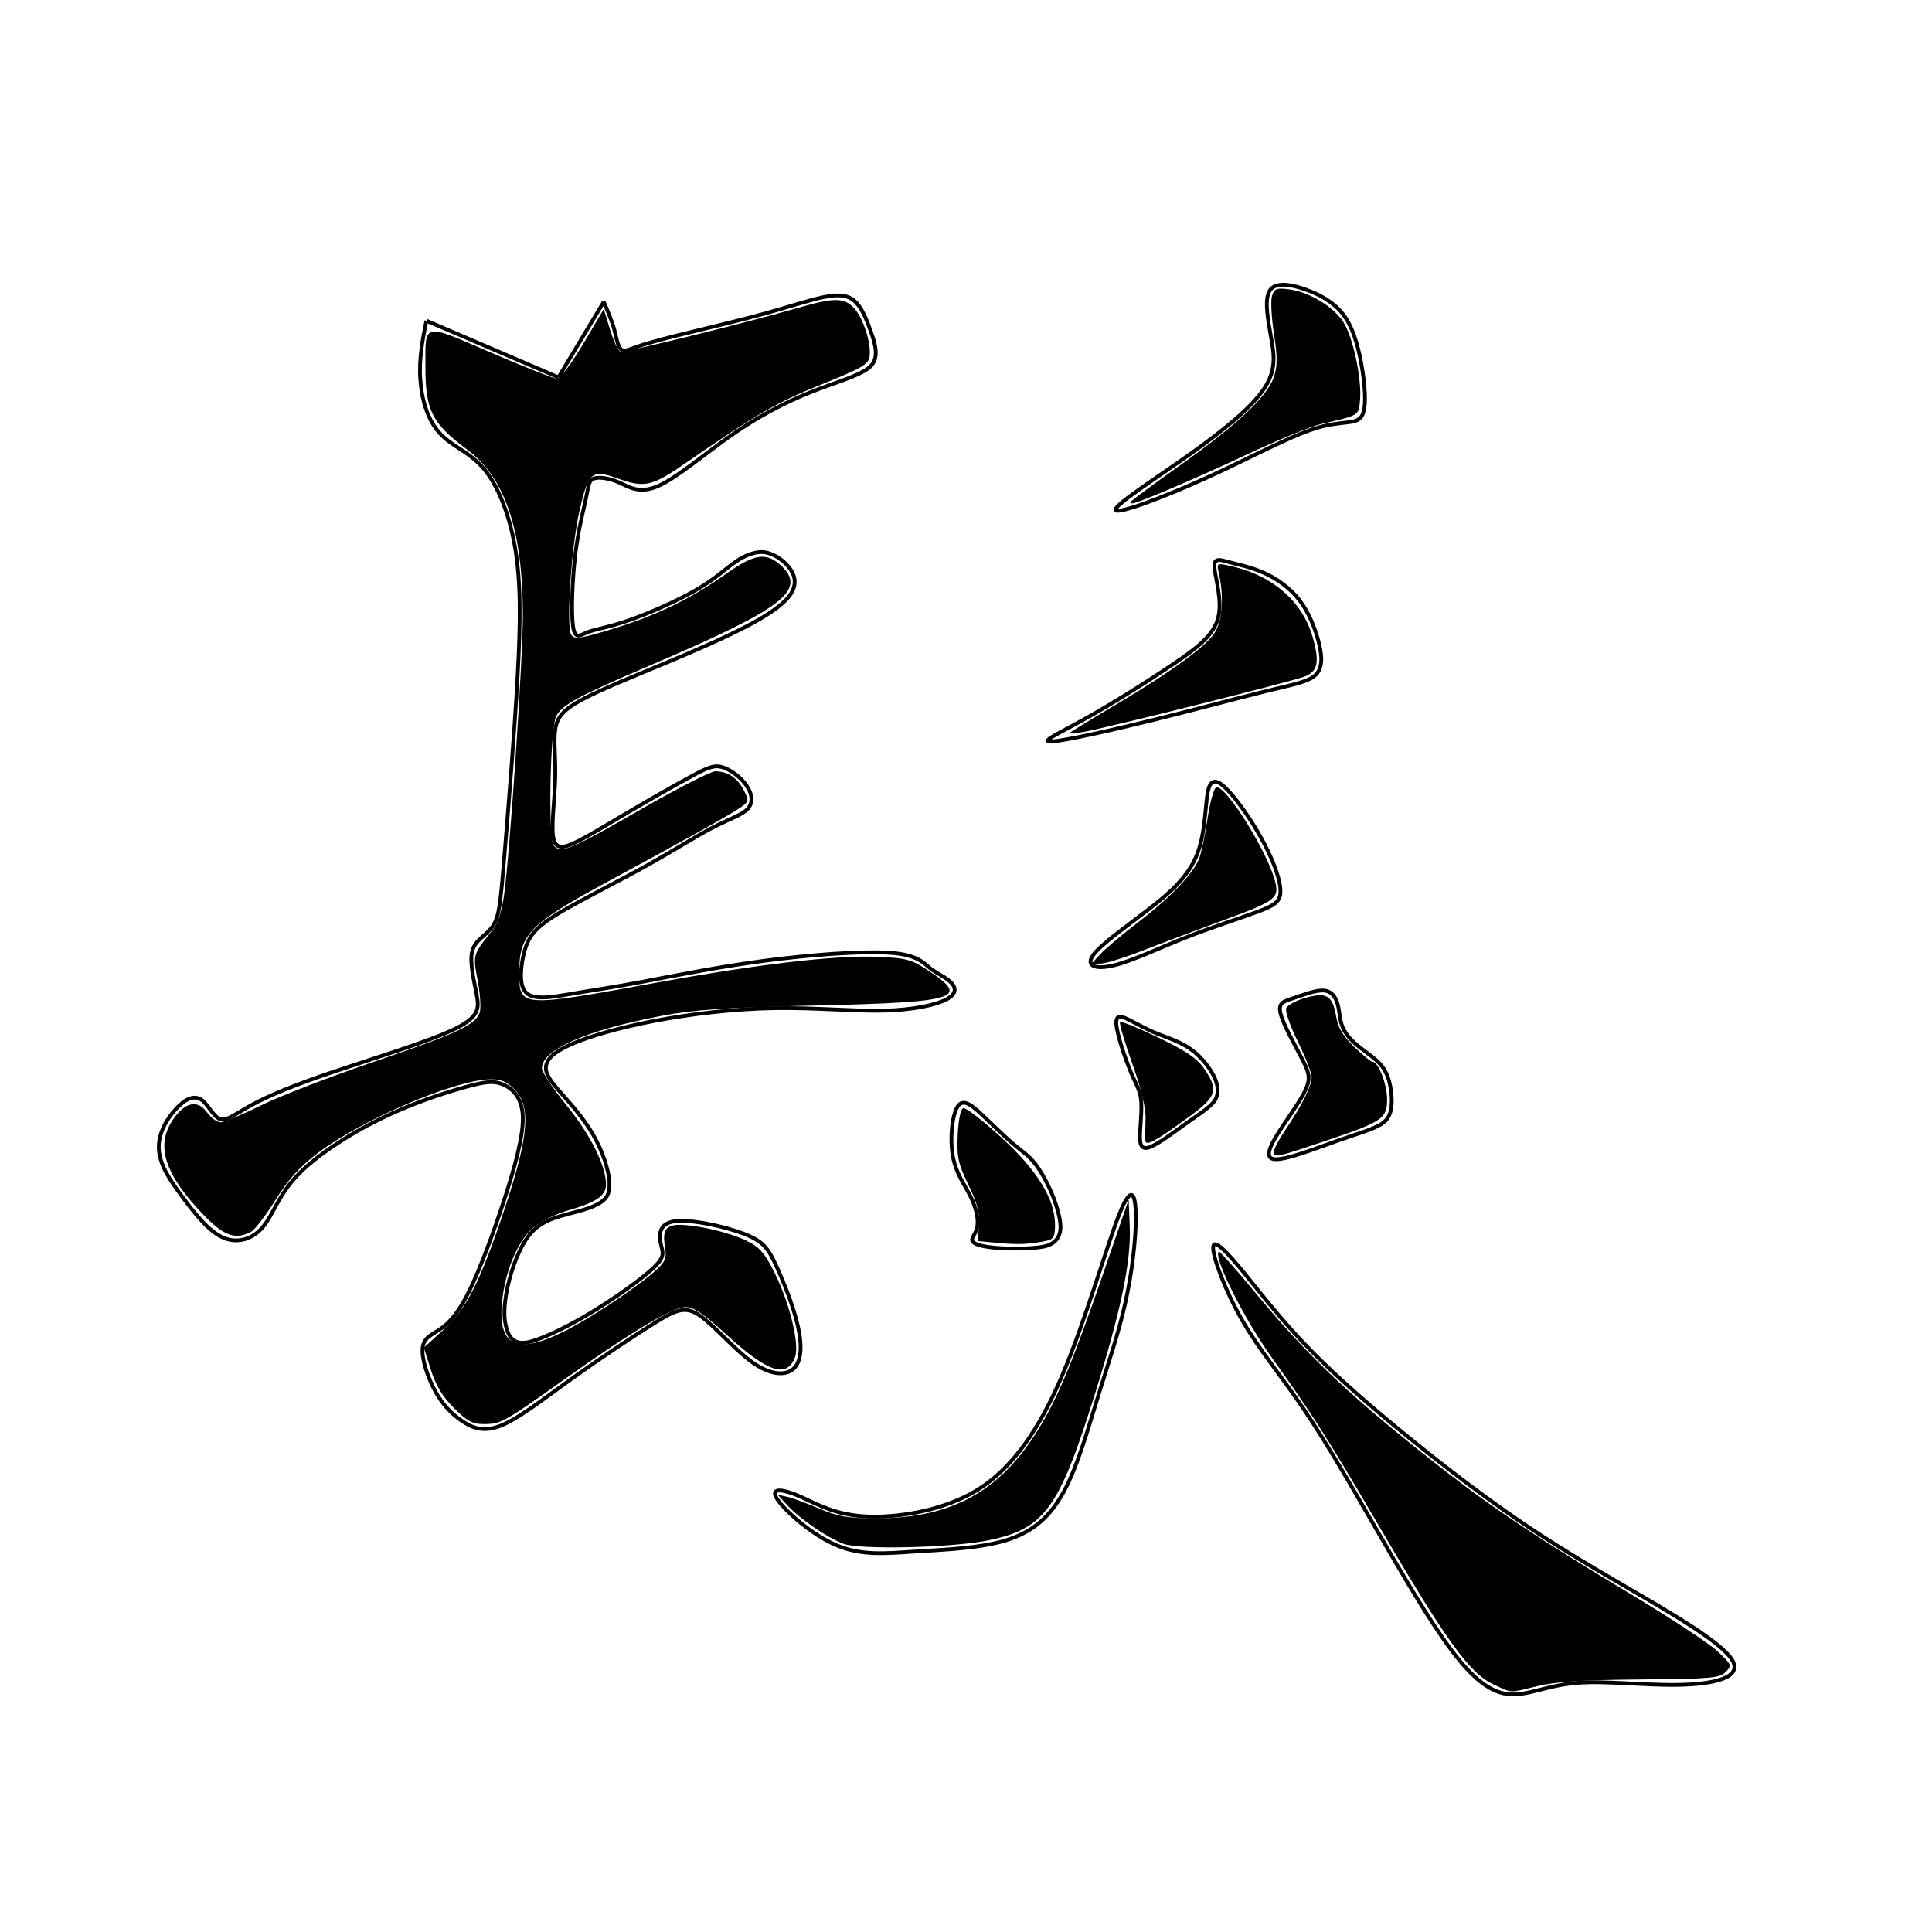
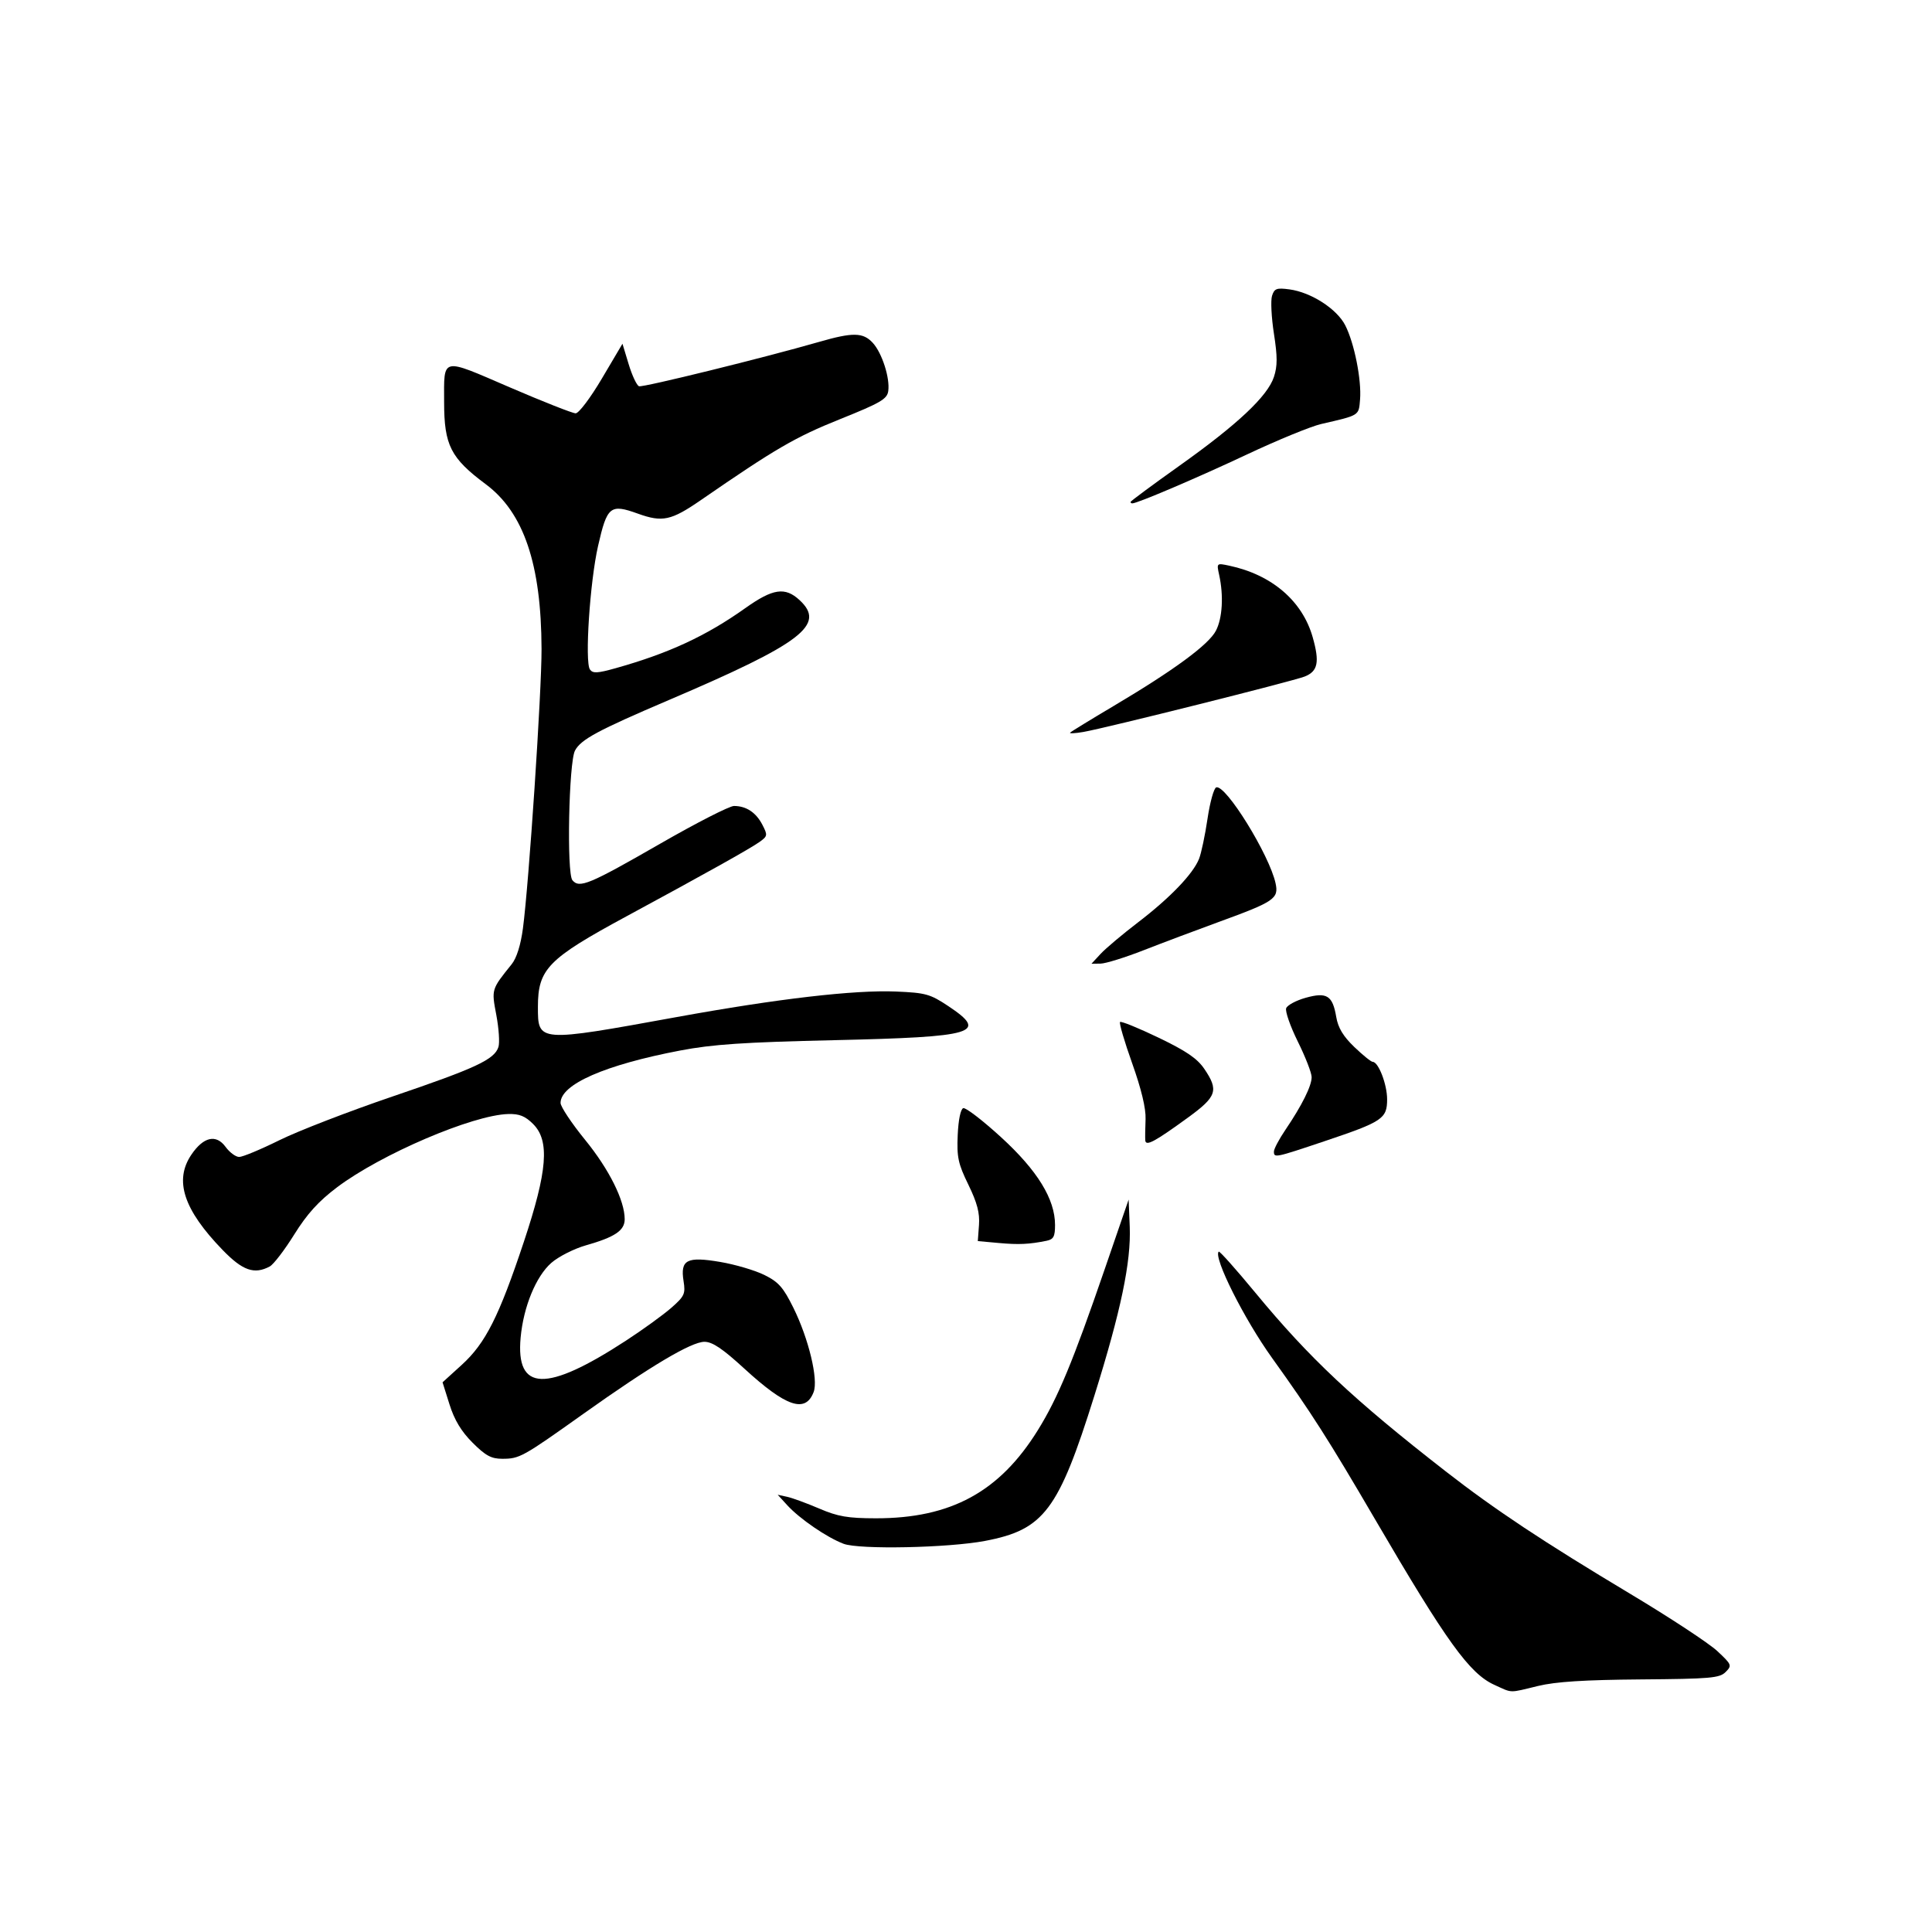
<svg xmlns="http://www.w3.org/2000/svg" width="512" height="512" viewBox="0 0 512 512" version="1.1" id="svg8">
  <defs id="defs2">
    </defs>
  <g id="layer1" transform="translate(0,-161.5333)" />
-   <path style="fill:none;stroke:#000000;stroke-width:1px;stroke-linecap:butt;stroke-linejoin:miter;stroke-opacity:1" d="M 113,85 C 112,89.999 111,94.999 111.379,100.487 111.757,105.974 113.333,111.333 116.589,114.858 119.844,118.384 124.334,119.667 128.167,124.166 131.999,128.665 135,136.333 136.5,145.166 138,154 138,163.999 137.167,179.167 136.333,194.334 134.667,214.666 133.667,226.832 132.667,238.999 132.333,242.999 130.517,245.549 128.7,248.1 126.001,249 125.167,252 124.334,255.001 125.666,259.999 126.333,263.666 127,267.333 127,269.666 119.877,272.986 112.754,276.307 98.335,280.666 88.001,284.166 77.667,287.666 71.335,290.333 67.001,292.666 62.667,294.999 60.334,296.999 58.562,296.638 56.79,296.277 55.333,293 53.667,291.666 52.001,290.333 50.001,290.666 47.5,293.001 44.999,295.335 42.001,299.666 42.079,304.113 42.157,308.56 45,312.666 48.333,317.167 51.667,321.667 55.333,326.333 59.167,328 63.001,329.666 67.001,328.333 69.667,325.167 72.333,322 73.667,316.999 78.55,311.743 83.432,306.487 92.334,300.666 100.834,296.5 109.333,292.333 117.668,289.666 123.001,288.166 128.334,286.667 130.668,286.333 133.167,287.333 135.665,288.332 138.333,290.667 138.544,295.845 138.754,301.023 136.334,309.665 133.5,318.333 130.667,327 127.334,335.999 124.501,341.832 121.667,347.666 119.334,350.332 117.001,351.999 114.667,353.667 112.335,354.333 112.001,357.167 111.667,360.002 113.333,364.999 115.333,368.666 117.334,372.334 119.667,374.667 122.334,376.5 125,378.334 128,379.667 132.667,377.833 137.333,376 143.668,370.999 151.334,365.5 159,360 168.001,353.999 173.607,350.525 179.214,347.051 181.668,345.999 185.499,348.665 189.331,351.33 194.667,357.667 199.334,361 204.001,364.333 208.001,364.667 210.167,362.833 212.333,361 212.667,356.999 211.5,351.667 210.334,346.335 207.666,339.666 205.641,335.295 203.615,330.923 202.333,329 197.326,327.035 192.319,325.071 183.001,323 178.667,323.666 174.333,324.333 174.667,327.666 175.167,329.833 175.667,332 176.333,333 173.166,336 170,339 163.001,343.999 156.667,347.833 150.334,351.667 144.668,354.333 141.144,355.391 137.621,356.448 135.667,355.667 134.637,353.168 133.606,350.67 133.333,347.666 134.167,342.833 135,338 137,331.999 139.5,328.333 142.001,324.666 145.001,323.333 148.334,322.333 151.666,321.333 155.334,320.666 157.964,319.337 160.594,318.008 161.668,316.666 161.501,313.334 161.334,310.003 159.666,304.999 157.167,300.667 154.667,296.334 151.333,292.667 148.833,289.833 146.333,287 144.667,285 144.667,282.999 144.667,280.999 146.334,278.999 151.166,276.833 155.997,274.668 164.001,272.333 173.667,270.5 183.333,268.667 194.668,267.333 205.334,267.167 216,267 226.001,268 234.001,267.833 242.001,267.667 248.001,266.333 250.834,264.833 253.667,263.333 253.333,261.666 252.001,260.333 250.668,259.001 248.334,258 246.628,256.692 244.923,255.384 243.333,253 235.835,252.5 228.336,252 214.668,253 202.167,254.667 189.667,256.333 178.334,258.666 170.334,260.166 162.334,261.667 157.668,262.333 153.667,263 149.667,263.667 146.334,264.333 143.667,264.333 141,264.333 139.001,263.667 138.334,260.999 137.667,258.331 138.333,253.666 139.5,250.499 140.667,247.333 143.001,244.999 148.532,241.734 154.063,238.468 163.668,233.666 171.167,229.5 178.667,225.333 184.334,221.666 188.834,219.333 193.334,217 196.668,216 198.167,214.333 199.667,212.667 199.333,210.332 197.834,208.167 196.334,206.001 193.667,204 191.501,203.333 189.334,202.666 187.668,203.333 183.332,205.668 178.996,208.002 172.001,211.999 166.334,215.333 160.667,218.666 156.334,221.333 153.001,223 149.667,224.667 147.335,225.333 146.668,222.164 146.001,218.995 147,211.999 147.142,206.17 147.283,200.341 146.667,196.333 147.167,193.166 147.667,189.999 149.334,187.999 154.476,185.276 159.617,182.553 167.668,179.333 175.667,176 183.667,172.667 191.335,169.333 197.168,166.333 203.001,163.333 207.001,160.666 209.001,158.166 211,155.666 211,153.332 209.667,151.167 208.335,149.001 205.667,147 203.147,146.445 200.627,145.89 197.668,147 195,148.833 192.333,150.667 189.668,153.332 184.5,156.333 179.332,159.334 171.668,162.666 166.334,164.5 161.001,166.333 158.001,166.667 155.834,167.5 153.667,168.333 152.334,169.666 151.84,165.829 151.346,161.993 151.667,153.666 152.448,147.03 153.228,140.394 154.667,134.999 155.333,131.832 156,128.666 156,127.332 157.333,126.833 158.666,126.333 161.334,126.667 164,127.833 166.666,128.999 169.333,131 174.334,128.833 179.334,126.666 186.668,120.332 193.834,115.333 201,110.333 208.001,106.666 214.667,104 221.333,101.333 227.668,99.666 230.394,97.365 233.119,95.064 232,91.333 230.833,88 229.667,84.667 228.333,81.333 226.334,79.666 224.335,78 221.668,78 217.833,78.833 213.999,79.667 209.001,81.333 203,83 196.999,84.667 190.001,86.333 185.011,87.539 180.02,88.745 177.668,89.333 175.167,90 172.667,90.667 170.335,91.333 168.501,92 166.667,92.666 165.335,93.333 164.5,92.498 163.666,91.664 163.333,89.332 162.753,87.201 162.173,85.069 161,82.333 160,80" id="path21" />
-   <path style="fill:none;stroke:#000000;stroke-width:1px;stroke-linecap:butt;stroke-linejoin:miter;stroke-opacity:1" d="M 148,100 C 136.334,95 124.667,90 113,85" id="path25" />
-   <path style="fill:none;stroke:#000000;stroke-width:1px;stroke-linecap:butt;stroke-linejoin:miter;stroke-opacity:1" d="M 148,100 160,80" id="path35" />
-   <path style="fill:none;stroke:#000000;stroke-width:1px;stroke-linecap:butt;stroke-linejoin:miter;stroke-opacity:1" d="M 336.5,77 C 335,79.333 336,84.666 336.833,89.333 337.667,94 338.333,97.999 335,103 331.666,108 324.334,113.999 315.167,120.5 306,127 295.001,133.999 295.669,135.166 296.336,136.332 308.668,131.666 320.001,126.5 331.334,121.333 341.668,115.666 348.667,113.5 355.667,111.333 359.334,112.667 360.851,110.332 362.368,107.996 361.667,101.332 360.728,96.199 359.789,91.065 358.333,86.333 355.834,83.167 353.334,80 349.667,78 345.834,76.667 342,75.333 338.001,74.667 336.5,77 Z" id="path39" />
-   <path style="fill:none;stroke:#000000;stroke-width:1px;stroke-linecap:butt;stroke-linejoin:miter;stroke-opacity:1" d="M 321.833,150.333 C 322,152.999 324,158.999 322.834,163.666 321.667,168.333 317.334,171.666 310.667,176.167 303.999,180.667 295.001,186.333 287.834,190.333 280.667,194.333 275.335,196.666 278.669,196.499 282.004,196.332 294.001,193.666 305.656,190.791 317.31,187.915 328.001,185 335.501,183.166 343.001,181.333 347.001,180.666 348.834,178.667 350.667,176.667 350.333,173.332 349.333,169.667 348.334,166.001 346.666,162 344.245,158.888 341.824,155.777 338.334,153.333 335,151.833 331.667,150.333 328.334,149.667 325.834,149 323.333,148.333 321.667,147.667 321.833,150.333 Z" id="path43" />
-   <path style="fill:none;stroke:#000000;stroke-width:1px;stroke-linecap:butt;stroke-linejoin:miter;stroke-opacity:1" d="M 320.333,208.833 C 319.333,211.999 319.667,219.999 317.334,226.166 315,232.333 310.001,236.666 304.167,241.166 298.333,245.667 291.668,250.333 289.668,253.166 287.668,256 290.334,257 295.167,255.833 300,254.667 307.001,251.333 314.016,248.548 321.031,245.763 328.668,243.333 333.168,241.666 337.668,239.999 339.335,238.999 339.334,236.168 339.334,233.336 337.666,228.666 335.167,223.833 332.667,219 329.333,214 326.5,210.667 323.667,207.334 321.334,205.667 320.333,208.833 Z" id="path47" />
-   <path style="fill:none;stroke:#000000;stroke-width:1px;stroke-linecap:butt;stroke-linejoin:miter;stroke-opacity:1" d="M 253.833,293.166 C 252.333,295.332 251.667,301.666 252.5,306.333 253.334,311 255.667,314 257.167,317 258.667,319.999 259.333,322.999 259,324.999 258.667,326.999 257.334,327.999 257.668,328.833 258.002,329.667 260.001,330.334 263.667,330.667 267.333,331 273.334,331 276.55,330.362 279.765,329.725 281.001,327.665 281.046,325.32 281.092,322.974 280,319.333 278.737,316.294 277.475,313.255 275.666,310 274,308 272.334,306 270.667,305 268.333,303 265.999,300.999 263,298 260.333,295.5 257.667,293 255.333,291 253.833,293.166 Z" id="path51" />
-   <path style="fill:none;stroke:#000000;stroke-width:1px;stroke-linecap:butt;stroke-linejoin:miter;stroke-opacity:1" d="M 295.833,271.333 C 296,273.999 298,279.999 299.5,283.666 301,287.333 302,288.667 302.333,291 302.667,293.333 302.333,296.666 302.167,299.499 302,302.333 302,304.666 304.168,304.165 306.336,303.664 310.668,300.332 314.167,297.833 317.667,295.333 320.334,293.666 321.667,292 323,290.333 323,287.999 321.834,285.5 320.668,283.001 318.333,280 315.5,278 312.667,276 309.334,275 306.626,273.905 303.918,272.81 301.334,271.334 299.334,270.333 297.334,269.333 295.667,268.667 295.833,271.333 Z" id="path55" />
-   <path style="fill:none;stroke:#000000;stroke-width:1px;stroke-linecap:butt;stroke-linejoin:miter;stroke-opacity:1" d="M 339.334,268.5 C 340,271.333 343,276.666 344.833,280.166 346.666,283.666 347.333,285.333 346.333,288 345.333,290.667 342.667,294.332 340,298.333 337.333,302.334 334.667,306.666 337.502,307.165 340.337,307.665 348.668,304.333 354.834,302.166 361.001,300 365.001,299 367.001,297.166 369,295.333 369,291.999 368.667,289.333 368.333,286.667 367.666,284.333 366.12,282.408 364.574,280.484 361.667,278.667 359.667,277 357.666,275.333 356.333,273.667 355.667,271.833 355,269.999 355,267.999 354.5,266.166 354,264.334 353,262.666 350.834,262.5 348.668,262.333 345.335,263.666 342.834,264.5 340.334,265.333 338.668,265.666 339.334,268.5 Z" id="path59" />
-   <path style="fill:none;stroke:#000000;stroke-width:1px;stroke-linecap:butt;stroke-linejoin:miter;stroke-opacity:1" d="M 296.667,321.666 C 293.334,329.999 287.667,349.999 281.5,364.499 275.334,378.999 268.668,387.999 261.151,393.429 253.635,398.859 244.001,401 237.001,401.667 230,402.333 225.001,401.667 220.834,400.333 216.666,399 213.334,397 210.167,395.833 207.001,394.667 204.001,394.333 206.001,397.334 208.002,400.335 215,406.667 221.667,409.5 228.334,412.333 234.668,411.667 242.5,411.167 250.333,410.667 259.668,410.333 266.667,408.166 273.667,406 278.334,401.999 282.012,395.124 285.69,388.249 288.334,378.665 291.052,369.851 293.77,361.036 296.334,353.665 298.167,345.5 300,337.334 301,328.666 301,322.666 301,316.666 300,313.333 296.667,321.666 Z" id="path63" />
-   <path style="fill:none;stroke:#000000;stroke-width:1px;stroke-linecap:butt;stroke-linejoin:miter;stroke-opacity:1" d="M 321.5,330.5 C 321.333,332.999 324.666,341.999 329.167,349.833 333.667,357.667 339.333,364.333 345.333,373.167 351.333,382 357.666,393 364.5,404.833 371.333,416.667 378.666,429.333 384.667,437.333 390.667,445.334 395.334,448.667 400.167,449 405.001,449.333 410.001,446.666 417.666,446 425.332,445.333 435.668,446.667 444.834,446.5 454,446.333 462.001,444.666 459.002,439.834 456.002,435.001 442,427 430.834,420.5 419.667,414 411.334,409 402.333,402.833 393.333,396.667 383.667,389.333 374,381.5 364.333,373.667 354.667,365.333 347.167,357.667 339.667,350 334.333,343 329.833,337.5 325.333,332 321.667,328 321.5,330.5 Z" id="path67" />
-   <path d="M 120.285,373.138 C 117.294,370.146 115.473,367.127 114.177,363.006 L 112.331,357.135 117.411,352.518 C 123.708,346.794 127.277,339.725 133.878,319.9 140.136,301.102 140.767,293.126 136.344,288.695 134.232,286.579 132.691,285.958 129.744,286.035 120.312,286.282 96.018,296.678 84.39,305.442 79.462,309.156 76.442,312.486 73.018,317.98 70.453,322.094 67.54,325.897 66.543,326.43 62.441,328.626 59.357,327.549 54.045,322.064 43.696,311.379 41.153,303.646 45.75,296.832 48.965,292.067 52.322,291.299 54.838,294.753 55.899,296.209 57.517,297.405 58.433,297.412 59.35,297.418 64.15,295.42 69.1,292.972 74.05,290.523 87.55,285.306 99.1,281.378 121.248,273.845 126.091,271.58 127.145,268.26 127.501,267.137 127.248,263.334 126.583,259.807 125.284,252.927 125.244,253.06 130.651,246.336 131.962,244.705 133.047,241.25 133.633,236.836 135.225,224.849 138.602,174.14 138.565,162.775 138.493,140.315 133.857,126.633 123.776,119.127 114.485,112.209 112.755,108.802 112.746,97.4 112.737,85.31 111.759,85.533 130.1,93.436 138.9,97.228 146.775,100.336 147.6,100.342 148.436,100.348 151.513,96.271 154.555,91.126 L 160.009,81.9 161.663,87.353 C 162.572,90.352 163.806,92.969 164.406,93.169 165.454,93.518 197.655,85.584 212.097,81.418 221.061,78.832 223.768,78.877 226.331,81.65 228.79,84.311 230.935,90.98 230.447,94.444 230.147,96.57 228.42,97.574 217.6,101.917 205.81,106.649 200.53,109.722 180.775,123.348 172.91,128.773 170.597,129.269 164.1,126.929 156.757,124.283 155.94,124.947 153.538,135.506 151.381,144.991 149.986,166.206 151.387,168.221 152.141,169.305 153.359,169.246 158.203,167.887 172.281,163.936 182.143,159.367 192.545,151.978 199.893,146.759 203.105,146.285 206.954,149.852 213.985,156.369 207.601,161.251 172.386,176.288 153.399,184.396 149.016,186.754 147.43,189.718 145.786,192.789 145.197,222.209 146.742,224.071 148.592,226.3 151.173,225.225 170.064,214.364 179.597,208.884 188.371,204.4 189.564,204.4 192.809,204.4 195.402,206.117 197.091,209.382 198.517,212.139 198.475,212.397 196.351,213.921 193.938,215.653 181.99,222.332 161.1,233.626 140.267,244.89 137.61,247.602 137.604,257.615 137.598,267.051 137.516,267.045 174.406,260.336 201.115,255.478 221.475,253.11 232.534,253.575 240.35,253.905 241.558,254.241 246.332,257.418 257.094,264.58 253.654,265.609 216.1,266.465 192.127,267.012 183.932,267.562 175.31,269.206 155.373,273.006 143.592,278.17 143.605,283.102 143.607,284.091 146.541,288.5 150.125,292.9 156.479,300.701 160.6,308.969 160.6,313.914 160.6,316.902 157.998,318.656 150.354,320.824 147.194,321.72 143.054,323.818 141.154,325.487 137.087,329.058 133.78,337.101 133.024,345.259 131.692,359.633 139.784,359.88 160.905,346.112 165.43,343.163 170.856,339.236 172.963,337.386 176.442,334.331 176.741,333.682 176.204,330.328 175.297,324.651 177.055,323.731 185.931,325.239 189.874,325.908 195.125,327.456 197.6,328.678 201.37,330.54 202.621,331.954 205.313,337.4 209.357,345.581 211.947,356.356 210.675,359.703 208.51,365.397 203.392,363.674 192.33,353.527 186.536,348.212 183.844,346.4 181.74,346.4 178.253,346.4 167.381,352.868 149.6,365.52 133.481,376.99 132.74,377.4 128.139,377.4 125.245,377.4 123.719,376.572 120.285,373.138 Z" id="path71" />
+   <path d="M 125.235,382.33 C 122.243,379.339 120.423,376.319 119.127,372.198 L 117.28,366.328 122.361,361.71 C 128.658,355.987 132.226,348.917 138.827,329.092 145.086,310.295 145.717,302.318 141.294,297.887 139.182,295.771 137.641,295.15 134.694,295.227 125.262,295.475 100.968,305.87 89.34,314.634 84.412,318.348 81.392,321.678 77.967,327.172 75.403,331.287 72.49,335.089 71.493,335.623 67.391,337.818 64.307,336.741 58.995,331.256 48.645,320.571 46.103,312.838 50.7,306.025 53.915,301.26 57.272,300.491 59.788,303.945 60.849,305.401 62.467,306.598 63.383,306.604 64.3,306.61 69.1,304.613 74.05,302.164 79,299.716 92.5,294.498 104.05,290.57 126.198,283.037 131.041,280.772 132.094,277.452 132.451,276.33 132.198,272.526 131.532,269 130.234,262.12 130.194,262.252 135.6,255.529 136.912,253.898 137.997,250.442 138.583,246.029 140.174,234.042 143.551,183.332 143.515,171.967 143.443,149.508 138.807,135.825 128.725,128.319 119.434,121.402 117.705,117.995 117.696,106.592 117.687,94.502 116.708,94.725 135.05,102.629 143.85,106.421 151.725,109.528 152.55,109.534 153.386,109.54 156.463,105.463 159.504,100.319 L 164.959,91.092 166.612,96.545 C 167.522,99.544 168.756,102.161 169.355,102.361 170.404,102.71 202.605,94.777 217.047,90.611 226.011,88.025 228.717,88.069 231.28,90.842 233.74,93.504 235.885,100.173 235.396,103.636 235.096,105.762 233.37,106.767 222.55,111.109 210.76,115.841 205.479,118.914 185.725,132.54 177.86,137.965 175.547,138.462 169.05,136.121 161.707,133.476 160.89,134.139 158.488,144.699 156.331,154.183 154.935,175.399 156.337,177.413 157.091,178.498 158.309,178.438 163.152,177.079 177.231,173.128 187.093,168.56 197.495,161.171 204.843,155.951 208.055,155.477 211.904,159.045 218.935,165.561 212.551,170.444 177.336,185.481 158.349,193.588 153.966,195.947 152.38,198.91 150.736,201.982 150.147,231.402 151.691,233.263 153.541,235.492 156.123,234.418 175.014,223.557 184.546,218.076 193.321,213.592 194.513,213.592 197.758,213.592 200.352,215.309 202.041,218.575 203.466,221.332 203.424,221.589 201.301,223.113 198.887,224.846 186.939,231.525 166.05,242.819 145.217,254.082 142.56,256.795 142.553,266.807 142.547,276.244 142.466,276.238 179.355,269.528 206.065,264.67 226.425,262.302 237.484,262.768 245.299,263.097 246.508,263.434 251.282,266.61 262.044,273.773 258.604,274.802 221.05,275.658 197.077,276.204 188.882,276.755 180.259,278.398 160.323,282.198 148.542,287.362 148.554,292.295 148.557,293.283 151.491,297.692 155.075,302.092 161.429,309.893 165.55,318.161 165.55,323.107 165.55,326.094 162.948,327.849 155.304,330.016 152.144,330.913 148.004,333.011 146.103,334.679 142.037,338.25 138.73,346.293 137.974,354.451 136.642,368.825 144.733,369.073 165.855,355.305 170.38,352.356 175.806,348.429 177.913,346.578 181.392,343.524 181.69,342.874 181.154,339.52 180.246,333.843 182.005,332.923 190.881,334.431 194.824,335.101 200.075,336.649 202.55,337.871 206.32,339.732 207.571,341.147 210.263,346.592 214.307,354.773 216.897,365.548 215.625,368.896 213.46,374.589 208.342,372.866 197.28,362.719 191.486,357.404 188.793,355.592 186.69,355.592 183.203,355.592 172.331,362.06 154.55,374.712 138.43,386.182 137.69,386.592 133.089,386.592 130.195,386.592 128.669,385.764 125.235,382.33 Z" id="path71" />
  <path d="M 299.6,133.023 C 299.6,132.816 305.475,128.468 312.656,123.36 327.991,112.453 335.919,104.994 337.603,99.89 338.553,97.012 338.553,94.528 337.604,88.424 336.937,84.138 336.711,79.627 337.101,78.398 337.717,76.457 338.319,76.233 341.704,76.687 347.456,77.459 354.28,81.852 356.507,86.218 358.91,90.928 360.856,100.687 360.428,105.882 360.072,110.2 360.379,110.007 350.135,112.365 347.404,112.993 338.545,116.627 330.446,120.44 317.451,126.558 301.417,133.4 300.074,133.4 299.813,133.4 299.6,133.231 299.6,133.023 Z" id="path73" />
  <path d="M 283.6,194.15 C 283.875,193.867 289.05,190.698 295.1,187.107 311.151,177.582 320.327,170.829 322.235,167.138 323.961,163.802 324.303,157.877 323.089,152.351 322.399,149.209 322.41,149.199 325.748,149.907 337.022,152.297 345.139,159.244 347.869,168.84 349.755,175.469 349.263,177.898 345.755,179.289 342.627,180.53 292.924,192.976 287.1,193.978 284.9,194.356 283.325,194.434 283.6,194.15 Z" id="path75" />
  <path d="M 291.676,252.782 C 293.009,251.342 297.478,247.58 301.607,244.422 310.076,237.944 316.174,231.593 317.761,227.598 318.35,226.114 319.361,221.331 320.006,216.97 320.652,212.608 321.69,208.87 322.314,208.662 324.825,207.825 336.411,226.553 338.041,234.084 338.918,238.138 337.721,238.956 323.1,244.284 317.05,246.489 308.05,249.877 303.1,251.813 298.15,253.75 293.009,255.349 291.676,255.367 L 289.251,255.4 Z" id="path77" />
  <path d="M 264.615,329.4 259.129,328.9 259.442,324.638 C 259.675,321.456 258.963,318.75 256.63,313.962 253.913,308.384 253.544,306.668 253.803,300.803 253.98,296.775 254.572,293.904 255.272,293.672 255.917,293.459 260.417,296.918 265.272,301.357 274.924,310.182 279.591,317.765 279.597,324.631 279.599,327.699 279.2,328.443 277.35,328.82 272.735,329.76 269.956,329.887 264.615,329.4 Z" id="path79" />
  <path d="M 303.507,302.185 C 303.456,301.478 303.492,298.952 303.588,296.57 303.701,293.749 302.465,288.603 300.039,281.795 297.992,276.05 296.545,271.121 296.824,270.843 297.102,270.565 301.684,272.428 307.006,274.983 314.33,278.499 317.281,280.508 319.142,283.246 323.027,288.964 322.483,290.598 314.841,296.156 305.912,302.65 303.628,303.865 303.507,302.185 Z" id="path81" />
  <path d="M 337.604,305.15 C 337.607,304.462 338.98,301.875 340.657,299.4 345.035,292.935 347.6,287.785 347.6,285.456 347.6,284.344 345.955,280.108 343.944,276.044 341.933,271.981 340.542,267.993 340.853,267.183 341.164,266.373 343.481,265.133 346.002,264.427 351.631,262.851 353.155,263.806 354.119,269.514 354.603,272.379 355.959,274.631 358.899,277.457 361.156,279.625 363.351,281.4 363.776,281.4 365.298,281.4 367.6,287.375 367.6,291.327 367.6,296.457 366.402,297.259 351.043,302.419 337.831,306.858 337.598,306.905 337.604,305.15 Z" id="path83" />
  <path d="M 223.553,409.119 C 219.126,407.442 211.897,402.486 208.6,398.869 L 206.1,396.126 208.6,396.669 C 209.975,396.968 213.8,398.369 217.1,399.782 222.05,401.903 224.675,402.355 232.1,402.364 251.996,402.391 264.904,395.364 275.057,378.981 280.353,370.435 284.341,360.832 292.74,336.4 L 299.1,317.9 299.392,325.039 C 299.774,334.409 297.066,347.361 290.012,369.9 280.505,400.279 276.66,405.387 261.068,408.353 251.297,410.212 227.71,410.694 223.553,409.119 Z" id="path85" />
  <path d="M 396.019,446.503 C 389.431,443.511 383.384,435.121 364.455,402.715 352.109,381.578 347.418,374.227 337.129,359.9 329.718,349.58 321.487,333.18 322.973,331.694 323.19,331.477 327.566,336.384 332.698,342.6 347.036,359.963 358.709,370.92 383.096,389.904 396.173,400.084 408.863,408.505 432.1,422.426 442.55,428.686 452.9,435.492 455.1,437.55 458.945,441.146 459.031,441.361 457.314,443.096 455.718,444.708 453.322,444.917 434.814,445.063 419.879,445.18 412.287,445.664 407.6,446.798 399.73,448.702 400.929,448.733 396.019,446.503 Z" id="path87" />
</svg>
